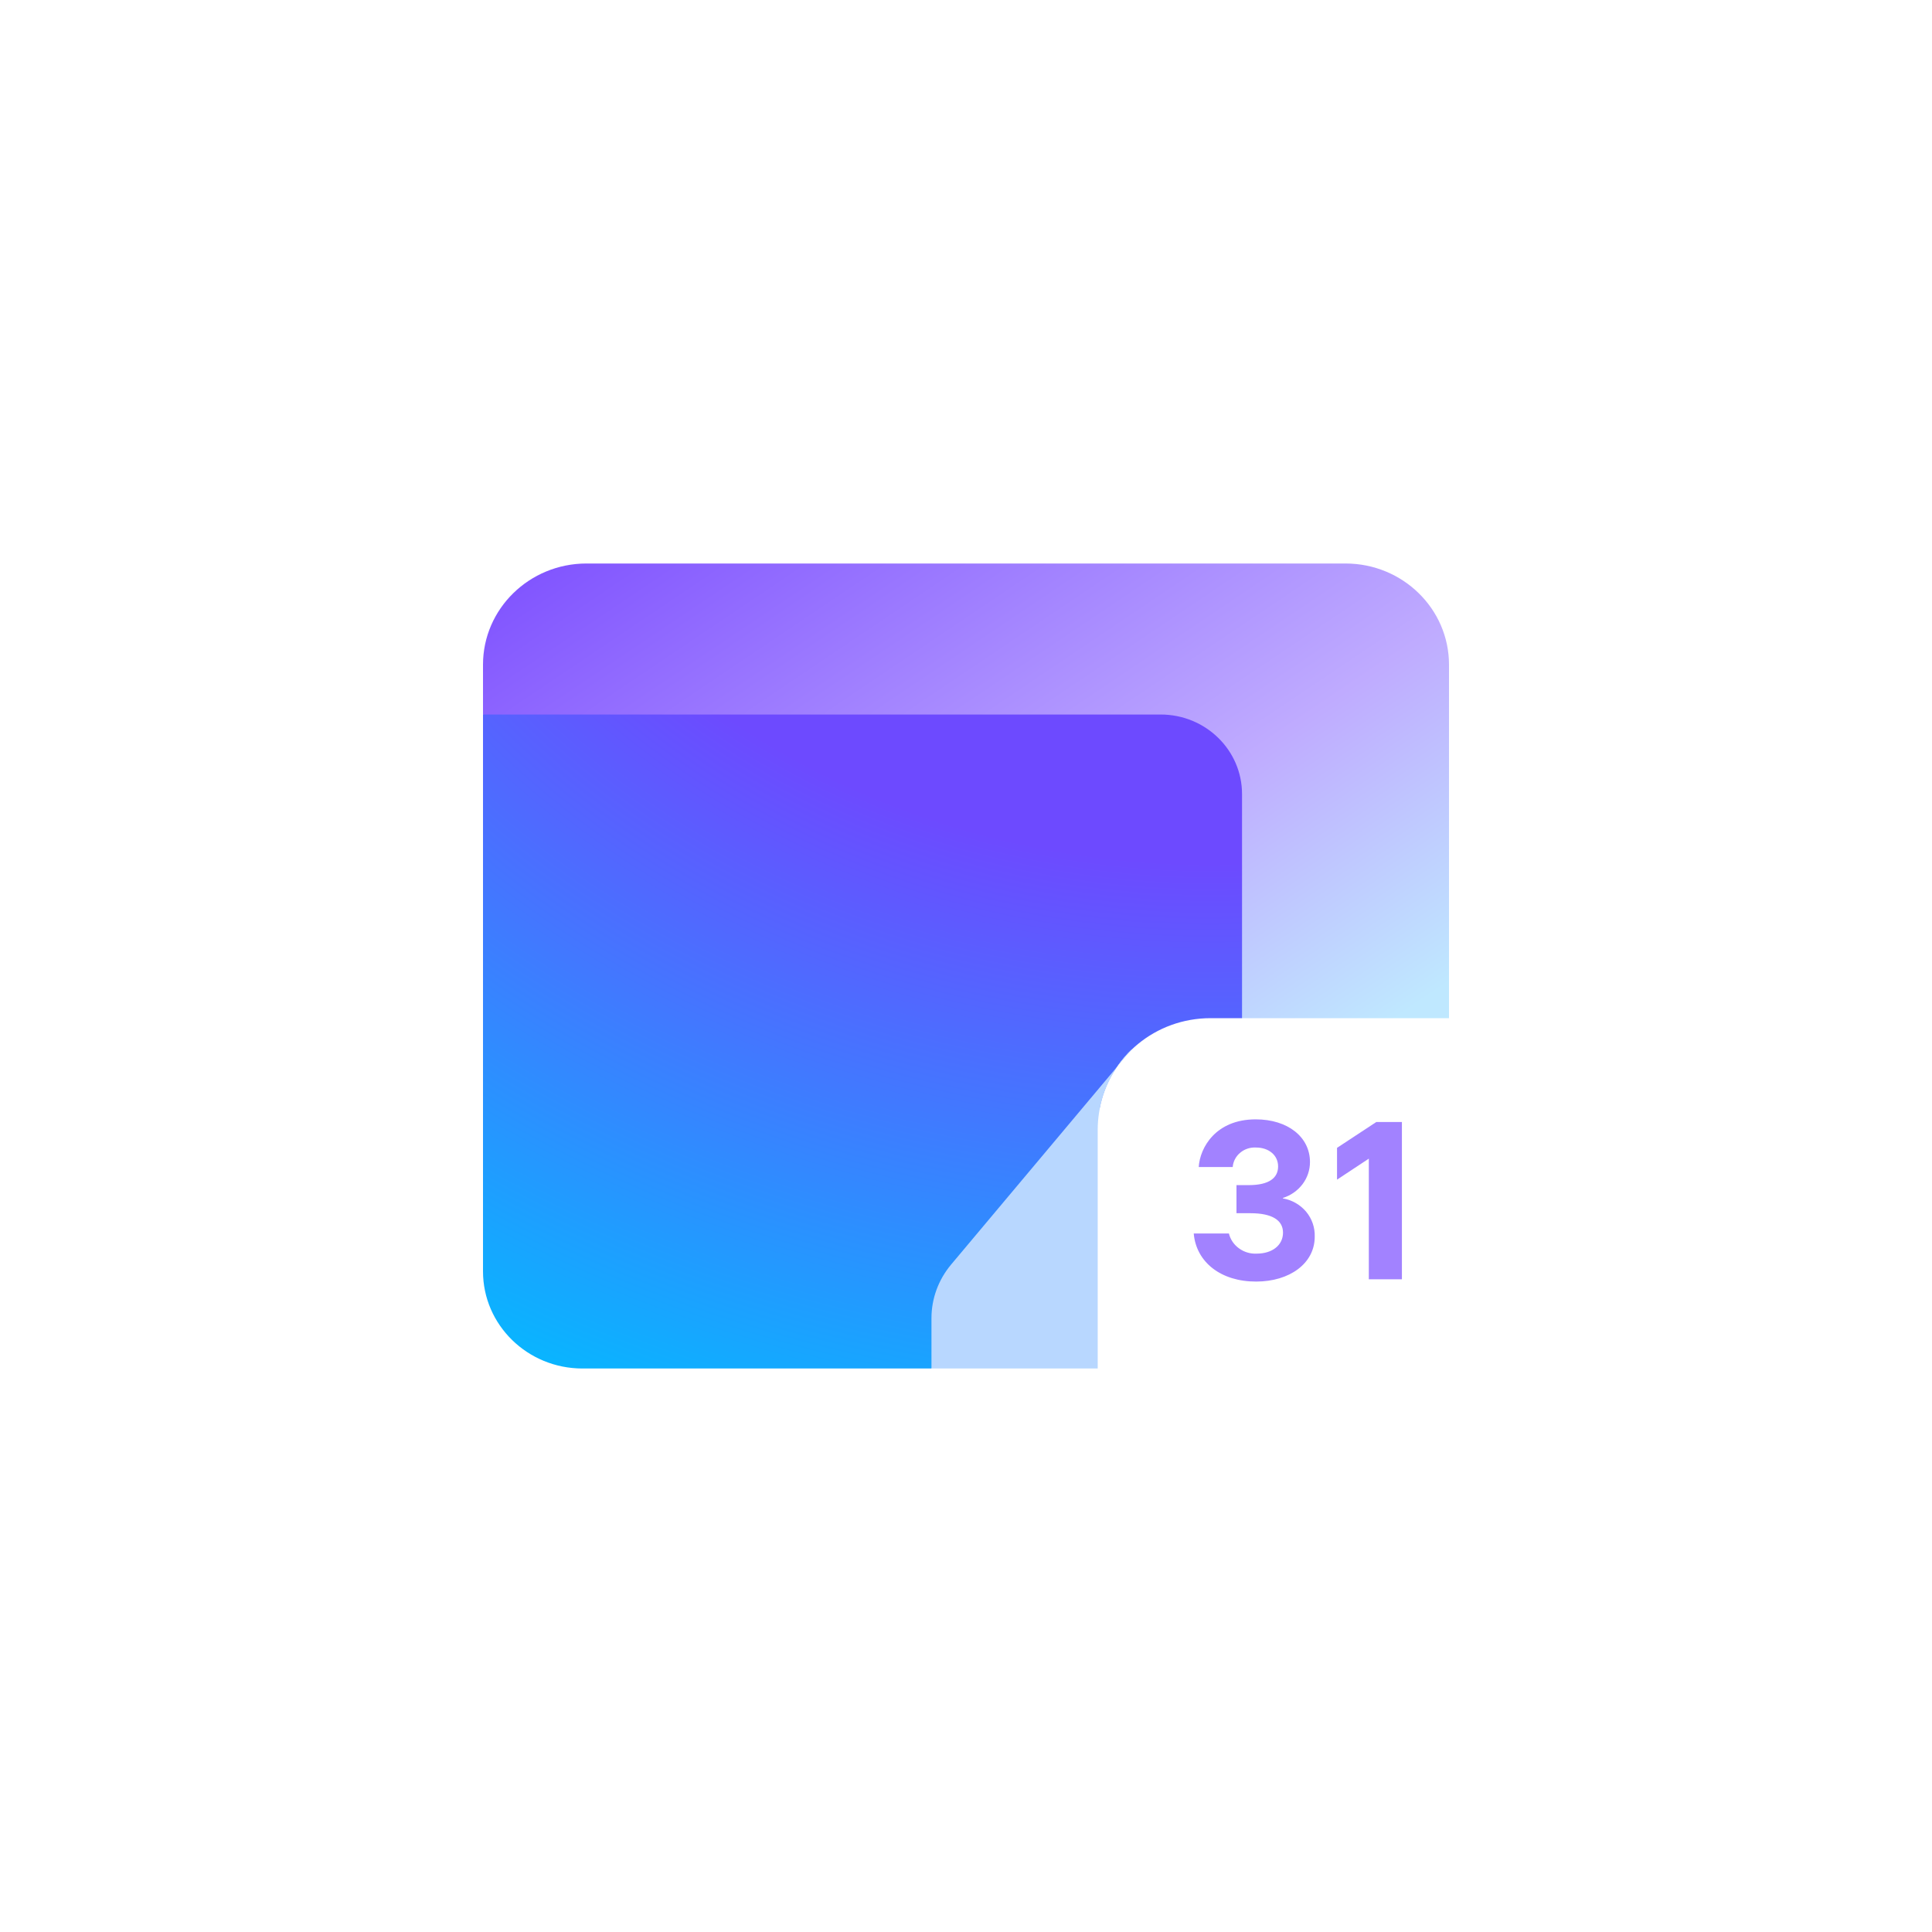
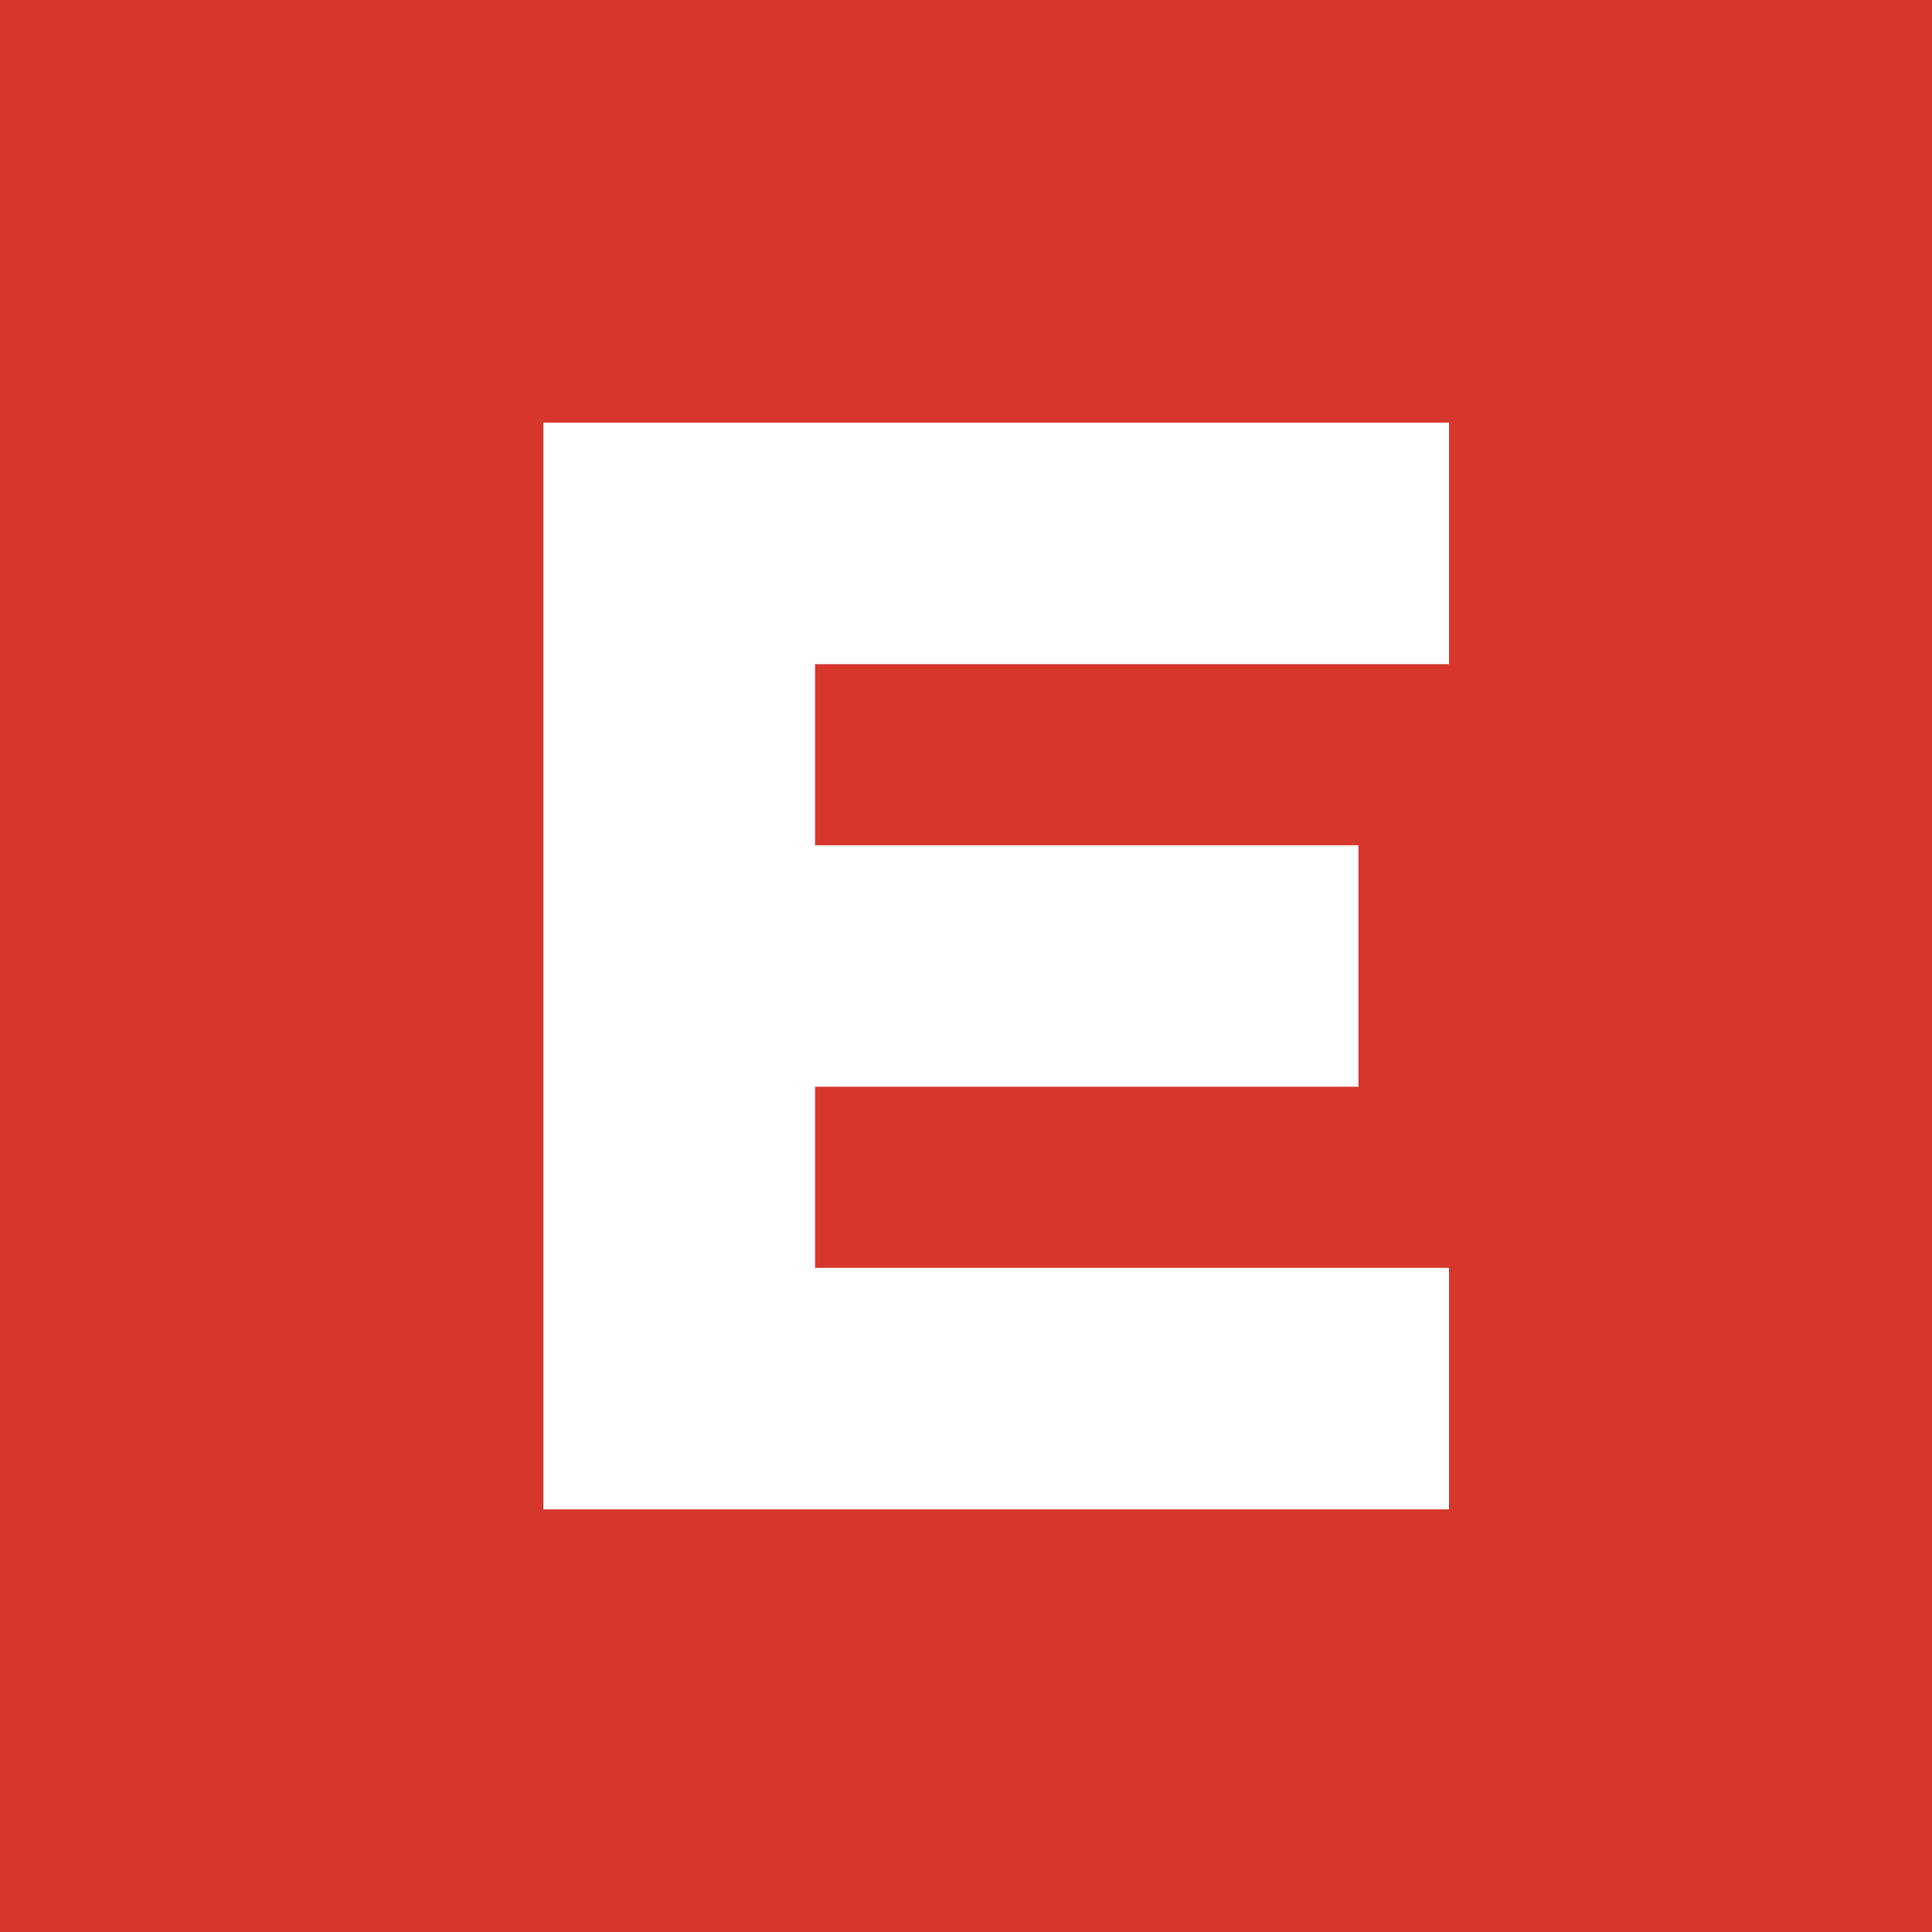
- <svg xmlns="http://www.w3.org/2000/svg" width="24" height="24" viewBox="0 0 24 24" fill="none">
-   <rect width="24" height="24" fill="white" />
-   <path d="M7.286 7C6.576 7 6 7.563 6 8.257V8.876L6.429 9.295V16.419L15 12.229L15.429 12.648H18V8.257C18 7.563 17.424 7 16.714 7H7.286Z" fill="url(#paint0_linear_13875_14087)" />
-   <path d="M14.418 8.876H6L6 15.793C6 16.459 6.553 17 7.235 17L11.571 17L13.66 13.768C13.78 13.131 14.351 12.648 15.038 12.648L15.429 12.648L15.429 9.864C15.429 9.318 14.976 8.876 14.418 8.876Z" fill="url(#paint1_radial_13875_14087)" />
-   <path d="M11.571 17V16.375C11.571 16.132 11.657 15.898 11.814 15.71L13.881 13.247C13.935 13.168 13.996 13.094 14.065 13.027L13.881 13.247C13.726 13.474 13.636 13.746 13.636 14.039V17H11.571Z" fill="#B8D7FF" />
-   <path d="M14.829 15.323H15.266C15.284 15.397 15.328 15.462 15.392 15.508C15.454 15.553 15.531 15.577 15.61 15.573C15.807 15.573 15.938 15.467 15.938 15.312C15.938 15.158 15.802 15.071 15.534 15.071H15.36V14.722H15.511C15.771 14.722 15.877 14.629 15.877 14.49C15.877 14.351 15.762 14.255 15.602 14.255C15.531 14.251 15.46 14.274 15.407 14.319C15.352 14.364 15.319 14.428 15.313 14.497H14.891C14.906 14.254 15.104 13.905 15.599 13.905C15.998 13.905 16.273 14.125 16.273 14.435C16.273 14.534 16.241 14.631 16.18 14.711C16.119 14.791 16.034 14.851 15.937 14.881V14.887C16.051 14.907 16.153 14.966 16.226 15.053C16.298 15.14 16.336 15.25 16.332 15.363C16.332 15.698 16.015 15.92 15.606 15.92C15.171 15.922 14.86 15.682 14.829 15.323Z" fill="#A282FF" />
-   <path d="M17.097 13.938H17.415V15.892H17.004V14.393L16.609 14.654V14.259L17.097 13.938Z" fill="#A282FF" />
-   <defs>
-     <linearGradient id="paint0_linear_13875_14087" x1="16.081" y1="13.501" x2="9.293" y2="3.415" gradientUnits="userSpaceOnUse">
-       <stop stop-color="#BFE8FF" />
-       <stop offset="0.307" stop-color="#BFABFF" />
-       <stop offset="1" stop-color="#7341FF" />
-     </linearGradient>
-     <radialGradient id="paint1_radial_13875_14087" cx="0" cy="0" r="1" gradientUnits="userSpaceOnUse" gradientTransform="translate(15.068 2.26565) scale(19.2507 16.7404)">
-       <stop offset="0.503" stop-color="#6D4AFF" />
-       <stop offset="0.994" stop-color="#06B8FF" />
-     </radialGradient>
-   </defs>
+ <svg xmlns="http://www.w3.org/2000/svg" width="512" height="512" viewBox="0 0 56 56">
+   <rect width="56" height="56" fill="#d6362c" />
+   <path fill="#fff" d="M15.75 12.25v31.5H42v-7H23.625v-5.25H39.375v-7H23.625v-5.25H42v-7z" />
</svg>
